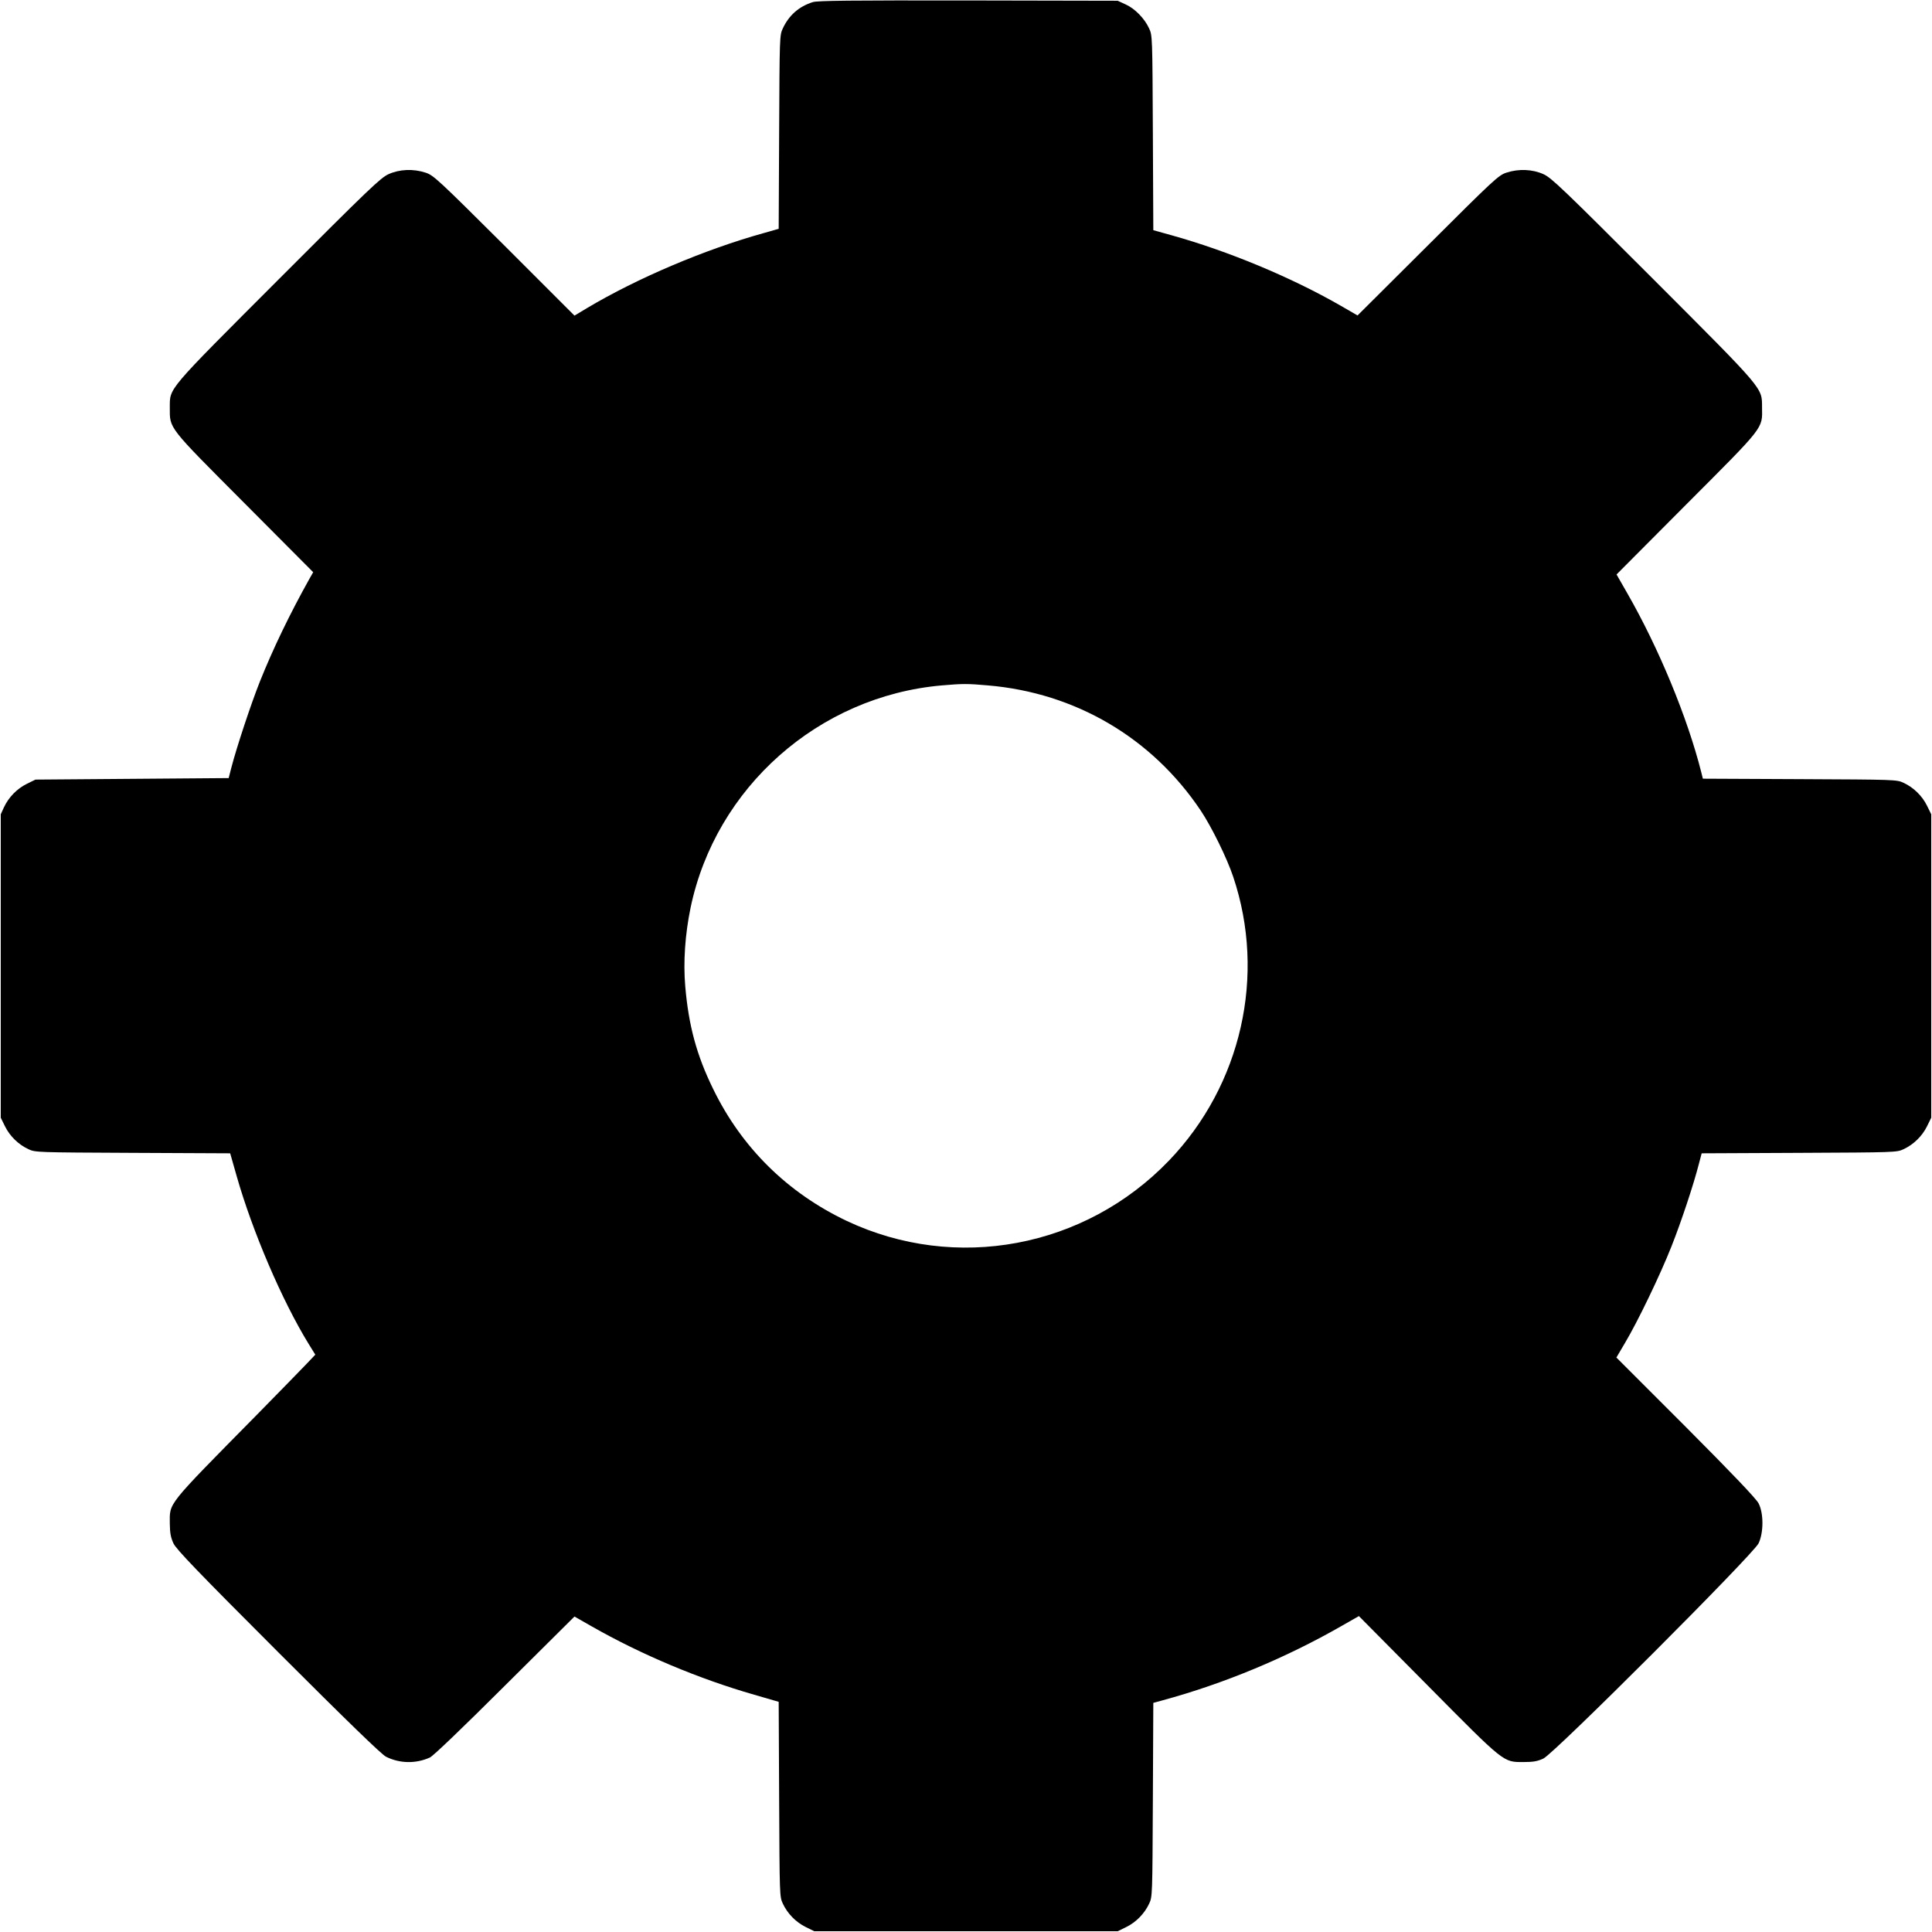
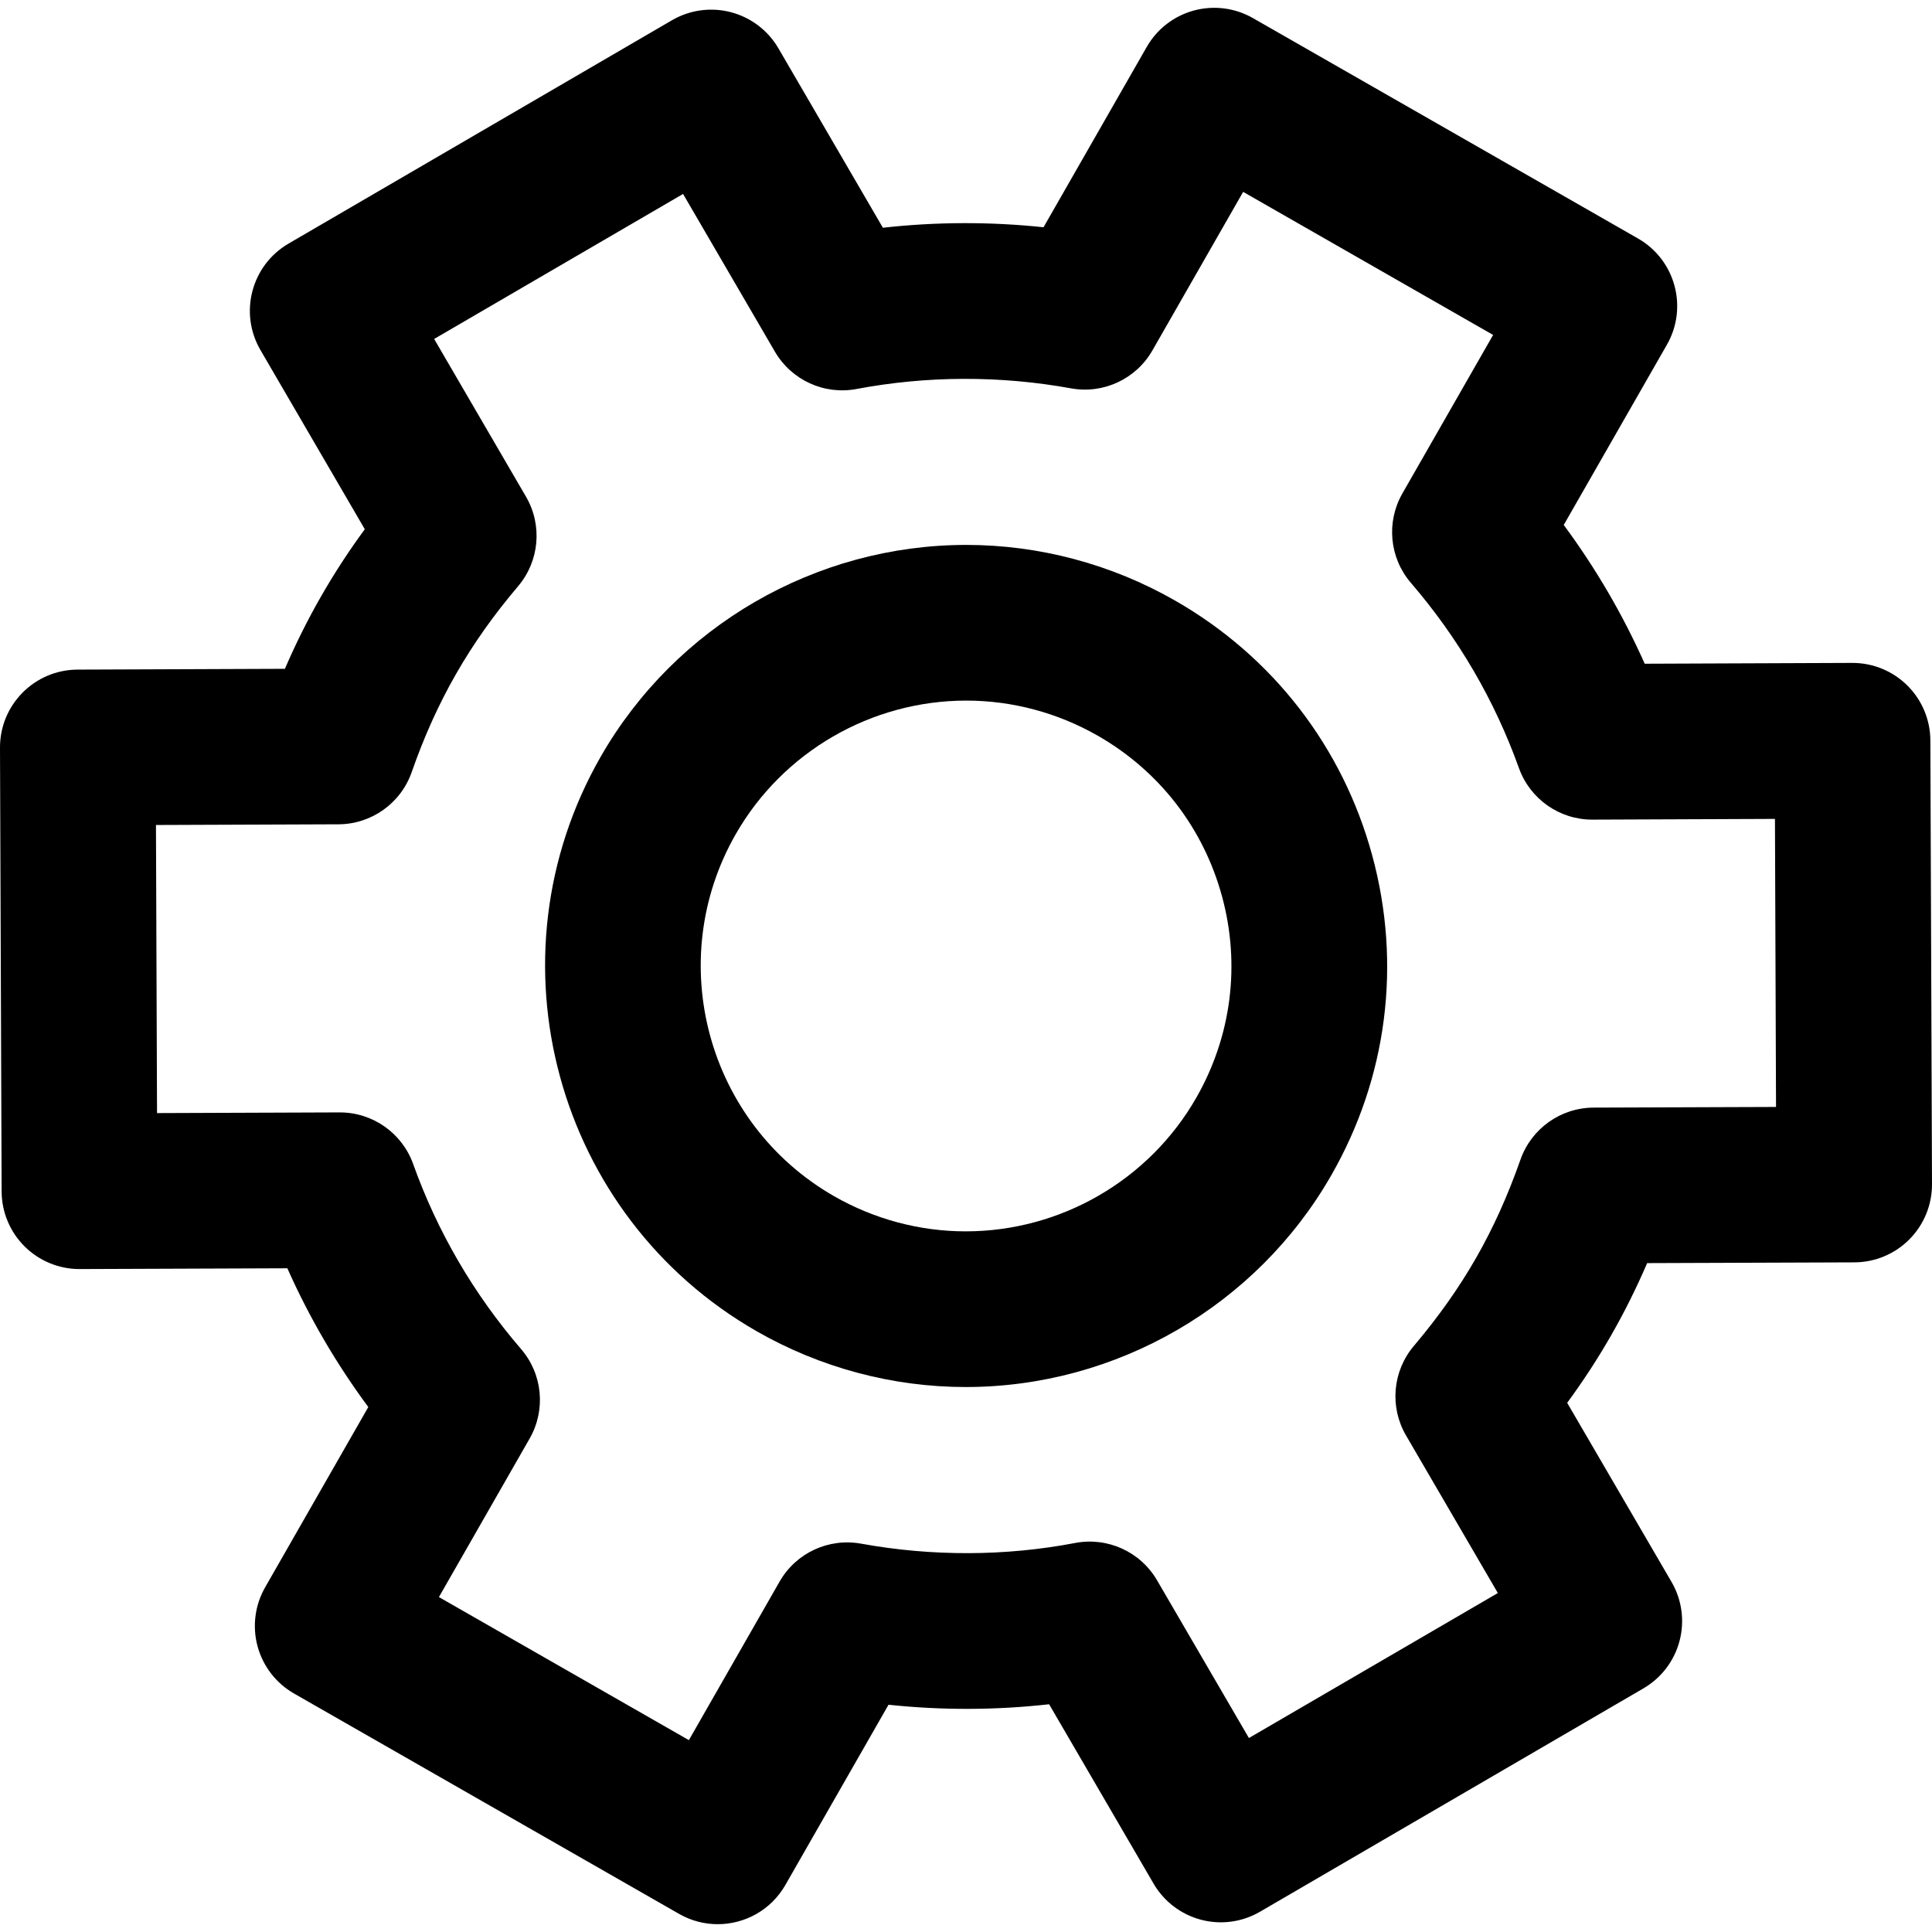
- <svg xmlns="http://www.w3.org/2000/svg" version="1.0" width="1280pt" height="1280pt" viewBox="0 0 1280 1280" preserveAspectRatio="xMidYMid meet">
-   <g transform="translate(0,1280) scale(0.1,-0.1)" fill="#000000" stroke="none">
-     <path d="M5385 12786 c-92 -29 -158 -87 -199 -175 -21 -45 -21 -56 -24 -687 l-3 -640 -102 -29 c-388 -108 -835 -298 -1166 -495 l-85 -51 -465 465 c-439 437 -469 465 -521 482 -82 27 -173 23 -246 -10 -53 -24 -130 -98 -730 -699 -746 -747 -718 -714 -719 -847 0 -142 -17 -120 494 -633 l456 -458 -24 -42 c-132 -236 -243 -467 -329 -682 -59 -148 -154 -435 -189 -570 l-18 -70 -640 -5 -640 -5 -57 -28 c-65 -32 -121 -89 -152 -156 l-21 -46 0 -1005 0 -1005 28 -57 c32 -65 89 -121 156 -152 45 -21 56 -21 691 -24 l645 -3 43 -151 c104 -365 300 -824 477 -1112 l44 -71 -57 -60 c-31 -33 -179 -184 -327 -335 -610 -619 -580 -582 -580 -725 1 -63 6 -90 24 -130 19 -40 160 -187 695 -722 460 -460 685 -678 714 -692 90 -45 197 -47 290 -5 23 11 208 188 497 476 l461 458 114 -65 c328 -187 711 -348 1077 -453 l162 -47 3 -645 c3 -635 3 -646 24 -691 31 -67 87 -124 152 -156 l57 -28 1005 0 1005 0 57 28 c65 32 121 89 152 156 21 45 21 56 24 687 l3 642 62 17 c408 111 818 282 1186 493 l114 65 456 -460 c514 -519 499 -507 636 -507 63 0 91 5 130 23 73 34 1390 1352 1426 1426 34 71 34 200 0 265 -15 30 -174 197 -482 506 l-460 460 56 95 c85 142 235 454 308 639 66 166 148 414 182 547 l19 72 645 3 c636 3 647 3 692 24 67 31 124 87 156 152 l28 57 0 1005 0 1005 -28 57 c-32 65 -89 121 -156 152 -45 21 -56 21 -687 24 l-642 3 -11 44 c-91 360 -280 819 -490 1185 l-71 124 464 466 c520 521 502 498 500 640 -1 134 23 106 -722 852 -595 595 -673 670 -726 694 -73 33 -164 37 -246 10 -52 -17 -82 -45 -520 -482 l-466 -464 -114 66 c-326 187 -741 360 -1117 465 l-122 34 -3 645 c-3 637 -3 646 -25 692 -30 66 -95 132 -156 159 l-52 24 -990 2 c-779 1 -999 -1 -1030 -11z m1160 -4527 c580 -49 1087 -347 1410 -829 71 -106 174 -315 215 -438 220 -653 55 -1381 -425 -1881 -557 -580 -1414 -740 -2135 -400 -392 186 -696 485 -885 874 -110 224 -163 422 -185 680 -14 162 -1 345 35 520 166 798 849 1403 1665 1474 137 12 171 12 305 0z" />
+ <svg xmlns="http://www.w3.org/2000/svg" version="1.1" id="Capa_1" x="0px" y="0px" width="569.613px" height="569.614px" viewBox="0 0 569.613 569.614" style="enable-background:new 0 0 569.613 569.614;" xml:space="preserve">
+   <g>
+     <g>
+       <path d="M371.49,563.638l113.052-65.854c5.26-3.063,9.088-8.094,10.64-13.975c1.555-5.888,0.701-12.148-2.359-17.405    l-30.769-52.807c4.789-6.524,9.083-13.115,12.972-19.918c3.893-6.799,7.405-13.84,10.606-21.275l61.114-0.221    c6.086-0.021,11.915-2.464,16.202-6.781c4.287-4.32,6.687-10.165,6.665-16.255l-0.48-130.833    c-0.024-6.089-2.464-11.919-6.784-16.206c-4.299-4.269-10.113-6.662-16.166-6.662c-0.03,0-0.062,0-0.089,0l-61.182,0.242    c-6.444-14.462-14.428-28.14-23.871-40.913l30.417-53.143c6.294-11.001,2.481-25.025-8.52-31.316L369.403,5.335    c-5.281-3.023-11.545-3.822-17.424-2.231c-5.872,1.598-10.872,5.462-13.892,10.747L307.665,67    c-15.766-1.662-31.653-1.613-47.363,0.144l-30.796-52.892c-3.063-5.263-8.094-9.091-13.975-10.646    c-5.884-1.551-12.148-0.704-17.408,2.359L85.068,71.823c-10.949,6.38-14.657,20.429-8.28,31.38l30.765,52.831    c-4.761,6.484-9.048,13.076-12.953,19.899c-3.904,6.824-7.417,13.855-10.6,21.255l-61.139,0.235    C10.187,197.472-0.046,207.785,0,220.456L0.48,351.29c0.024,6.086,2.463,11.919,6.784,16.206    c4.299,4.269,10.11,6.661,16.166,6.661c0.028,0,0.058,0,0.086,0l61.203-0.229c6.432,14.452,14.413,28.131,23.868,40.915    l-30.413,53.141c-3.023,5.284-3.825,11.548-2.231,17.423c1.597,5.872,5.462,10.872,10.747,13.896l113.535,64.977    c3.596,2.056,7.513,3.032,11.38,3.032c7.962,0,15.701-4.146,19.942-11.552l30.417-53.149c15.799,1.671,31.684,1.619,47.348-0.144    l30.799,52.89c3.066,5.26,8.094,9.088,13.978,10.643C359.967,567.552,366.23,566.705,371.49,563.638z M341.129,465.911    c-4.902-8.418-14.599-12.815-24.137-10.994c-20.588,3.935-42.174,3.999-63.128,0.202c-9.572-1.735-19.184,2.741-24.015,11.181    l-26.748,46.745l-73.694-42.18l26.75-46.741c4.832-8.439,3.819-19.006-2.521-26.371c-13.978-16.239-24.685-34.594-31.818-54.554    c-3.265-9.131-11.918-15.227-21.61-15.227c-0.027,0-0.058,0-0.085,0l-53.825,0.199l-0.315-84.937l53.819-0.205    c9.722-0.04,18.366-6.197,21.576-15.374c3.69-10.557,7.962-20.019,13.06-28.917c5.101-8.914,11.089-17.387,18.311-25.897    c6.294-7.417,7.225-17.993,2.334-26.396l-27.081-46.509l73.385-42.754l27.078,46.497c4.893,8.4,14.544,12.821,24.095,11.004    c20.716-3.911,42.317-3.978,63.189-0.19c9.557,1.753,19.189-2.742,24.019-11.178l26.753-46.744l73.697,42.179l-26.753,46.742    c-4.826,8.437-3.816,19,2.521,26.368c13.956,16.221,24.669,34.587,31.842,54.59c3.271,9.119,11.919,15.202,21.604,15.202    c0.031,0,0.062,0,0.092,0l53.789-0.214l0.315,84.927l-53.783,0.192c-9.712,0.037-18.351,6.182-21.569,15.347    c-3.746,10.654-8.023,20.131-13.082,28.975c-5.064,8.847-11.067,17.338-18.356,25.958c-6.271,7.418-7.194,17.978-2.305,26.368    l27.078,46.472l-73.391,42.749L341.129,465.911z" />
+       <path d="M392.531,346.458c16.472-28.773,20.746-62.24,12.047-94.232s-29.342-58.685-58.115-75.151    c-18.761-10.74-40.05-16.417-61.562-16.417c-44.446,0-85.762,23.944-107.822,62.485c-33.994,59.404-13.327,135.39,46.071,169.386    c18.764,10.737,40.052,16.411,61.564,16.411C329.158,408.943,370.475,385.001,392.531,346.458z M352.696,323.658    c-13.902,24.293-39.955,39.385-67.985,39.385c-13.528,0-26.934-3.58-38.764-10.349c-37.433-21.426-50.456-69.312-29.033-106.751    c13.905-24.291,39.958-39.385,67.987-39.385c13.528,0,26.932,3.58,38.762,10.355c18.136,10.379,31.142,27.197,36.628,47.359    C365.771,284.435,363.075,305.524,352.696,323.658z" />
+     </g>
  </g>
+   <g>
+ </g>
+   <g>
+ </g>
+   <g>
+ </g>
+   <g>
+ </g>
+   <g>
+ </g>
+   <g>
+ </g>
+   <g>
+ </g>
+   <g>
+ </g>
+   <g>
+ </g>
+   <g>
+ </g>
+   <g>
+ </g>
+   <g>
+ </g>
+   <g>
+ </g>
+   <g>
+ </g>
+   <g>
+ </g>
</svg>
